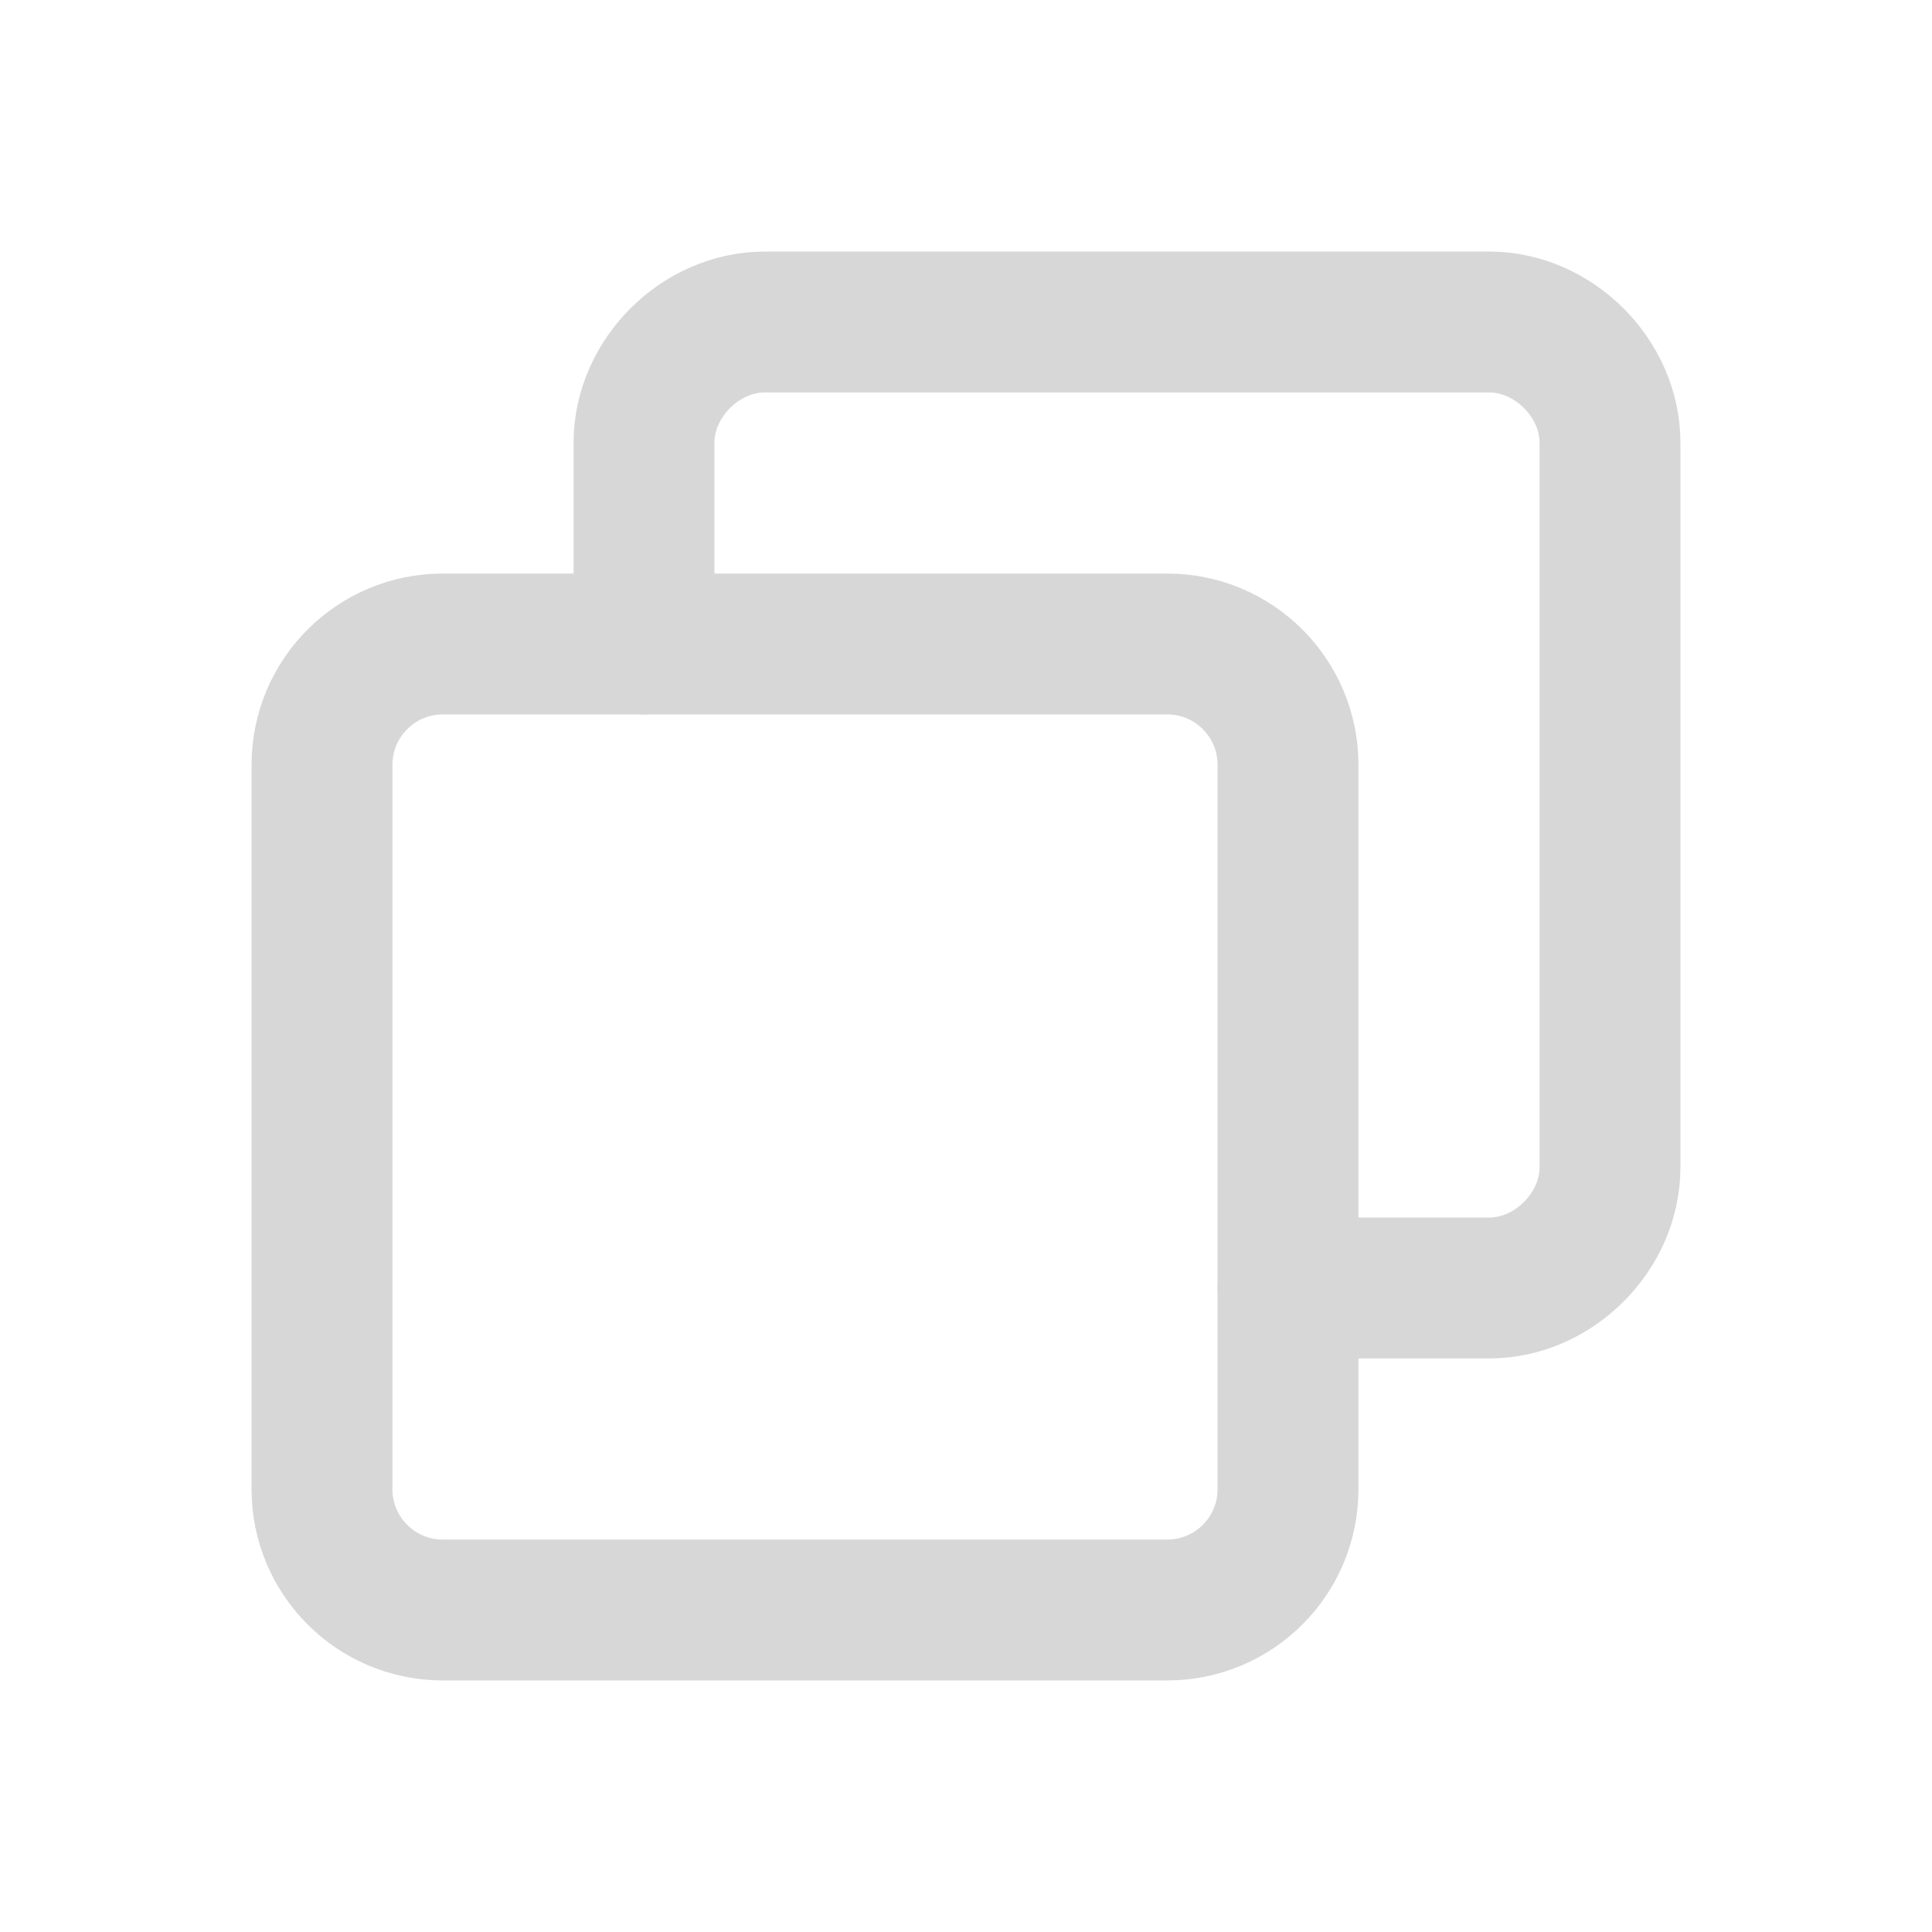
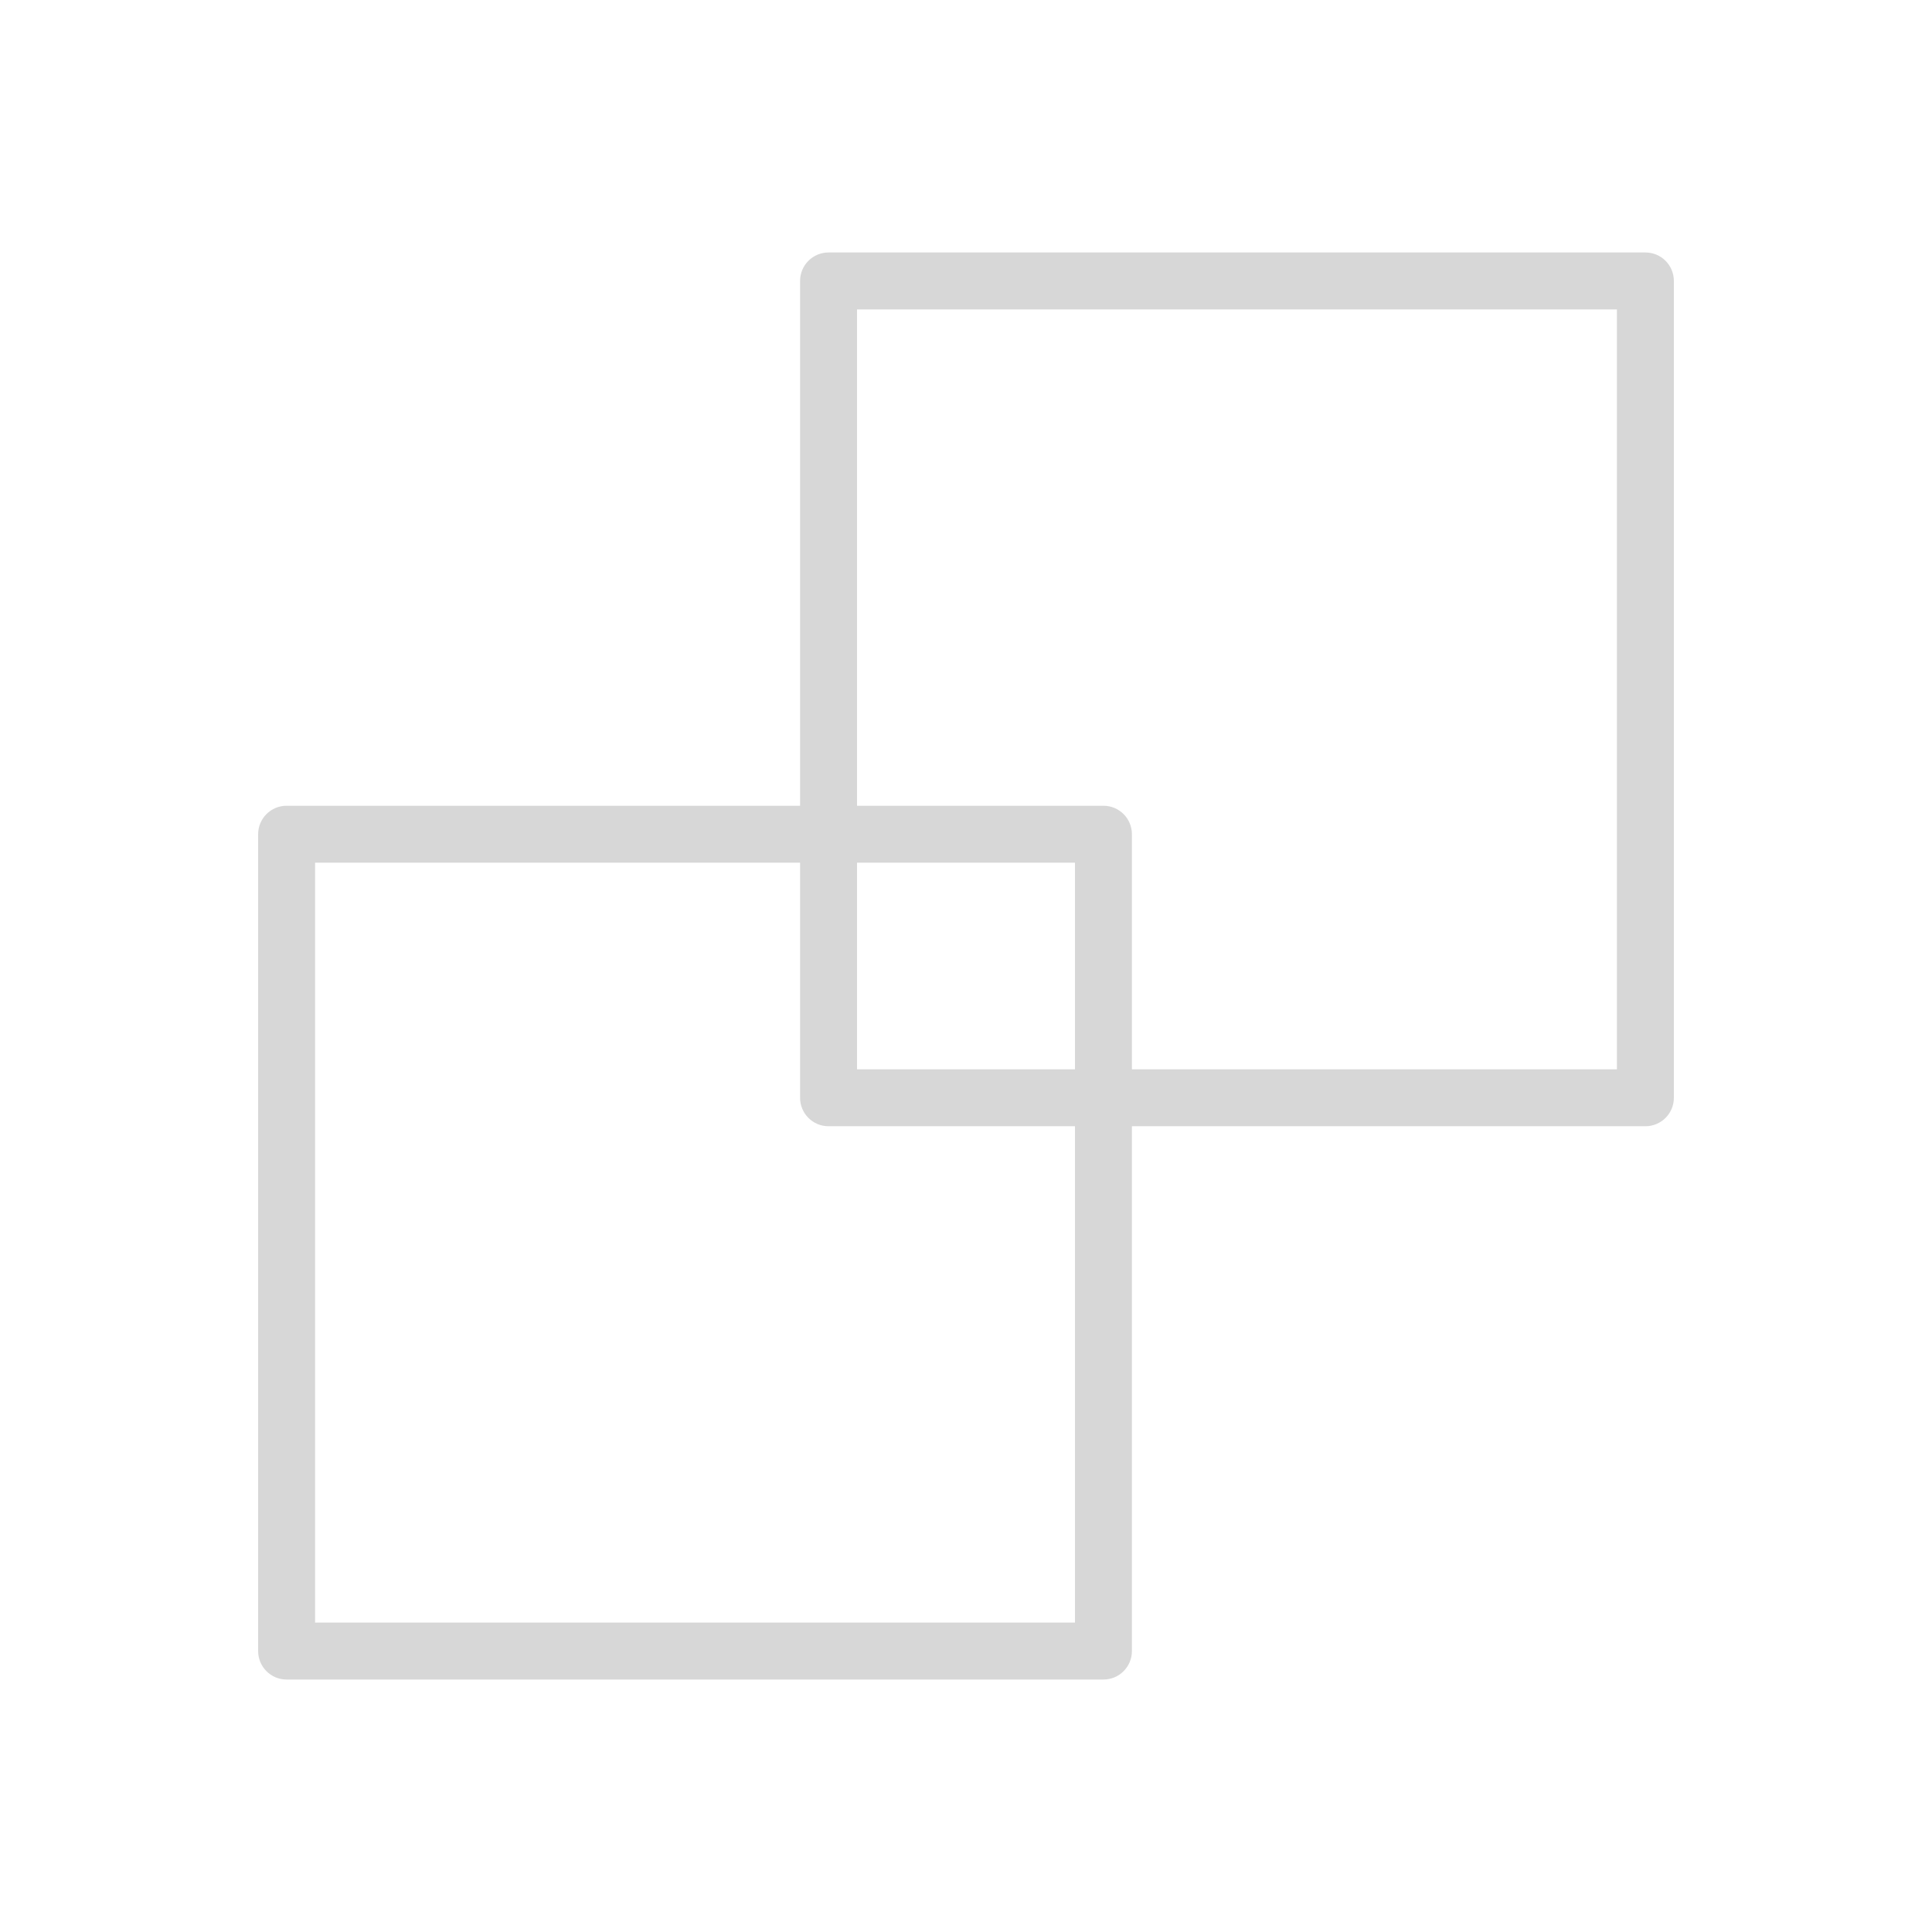
- <svg xmlns="http://www.w3.org/2000/svg" width="24" height="24" viewBox="0 0 24 24" fill="none" stroke-width="1.75" stroke-linecap="round" stroke-linejoin="round">
-   <rect x="4" y="8" width="12" height="12" rx="1.5" stroke="#D7D7D7" />
-   <path d="M8 8 V5.5 C8 4.7 8.7 4 9.5 4 H18.5 C19.3 4 20 4.7 20 5.5 V14.5 C20 15.3 19.3 16 18.5 16 H16" stroke="#D7D7D7" />
+ <svg xmlns="http://www.w3.org/2000/svg" xmlns:ns1="http://schemas.microsoft.com/visio/2003/SVGExtensions/" width="512" height="512" viewBox="0 0 384 384" xml:space="preserve" class="st2" version="1.1" id="svg21" style="font-size:12px;overflow:visible;color-interpolation-filters:sRGB;fill:none;fill-rule:evenodd;stroke-linecap:square;stroke-miterlimit:3">
+   <defs id="defs25" />
+   <ns1:documentProperties ns1:langID="2052" ns1:viewMarkup="false" />
+   <style type="text/css" id="style2">
+ 	
+ 		.st1 {fill:#d7d7d7;stroke:none;stroke-linecap:butt;stroke-width:0.759}
+ 		.st2 {fill:none;fill-rule:evenodd;font-size:12px;overflow:visible;stroke-linecap:square;stroke-miterlimit:3}
+ 	
+ 	</style>
+   <g ns1:mID="0" ns1:index="1" ns1:groupContext="foregroundPage" id="g19" transform="translate(-2.146535,0.843915)">
+     <ns1:pageProperties ns1:drawingScale="0.0393701" ns1:pageScale="0.0393701" ns1:drawingUnits="24" ns1:shadowOffsetX="9" ns1:shadowOffsetY="-9" />
+     <g id="group445-1" ns1:mID="445" ns1:groupContext="group">
+       <g id="shape446-2" ns1:mID="446" ns1:groupContext="shape" transform="translate(53.4533,-51.0236)">
+         <path d="M 168.01,384 H 5.66 C 2.53,384 0,381.47 0,378.34 V 215.99 c 0,-3.13 2.53,-5.66 5.66,-5.66 h 162.35 c 3.13,0 5.66,2.53 5.66,5.66 v 162.35 c 0,3.13 -2.53,5.66 -5.66,5.66 z M 11.32,372.68 H 162.35 V 221.65 H 11.32 Z" class="st1" id="path10" style="fill:#d7d7d7;stroke:none;stroke-width:0.759;stroke-linecap:butt" />
+       </g>
+       <g id="shape447-4" ns1:mID="447" ns1:groupContext="shape" transform="translate(161.17,-160.994)">
+         <path d="M 168.01,384 H 5.66 C 2.53,384 0,381.47 0,378.34 V 215.99 c 0,-3.13 2.53,-5.66 5.66,-5.66 h 162.35 c 3.13,0 5.66,2.53 5.66,5.66 v 162.35 c 0,3.13 -2.53,5.66 -5.66,5.66 z M 11.32,372.68 H 162.35 V 221.65 H 11.32 Z" class="st1" id="path15" style="fill:#d7d7d7;stroke:none;stroke-width:0.759;stroke-linecap:butt" />
+       </g>
+     </g>
+   </g>
</svg>
